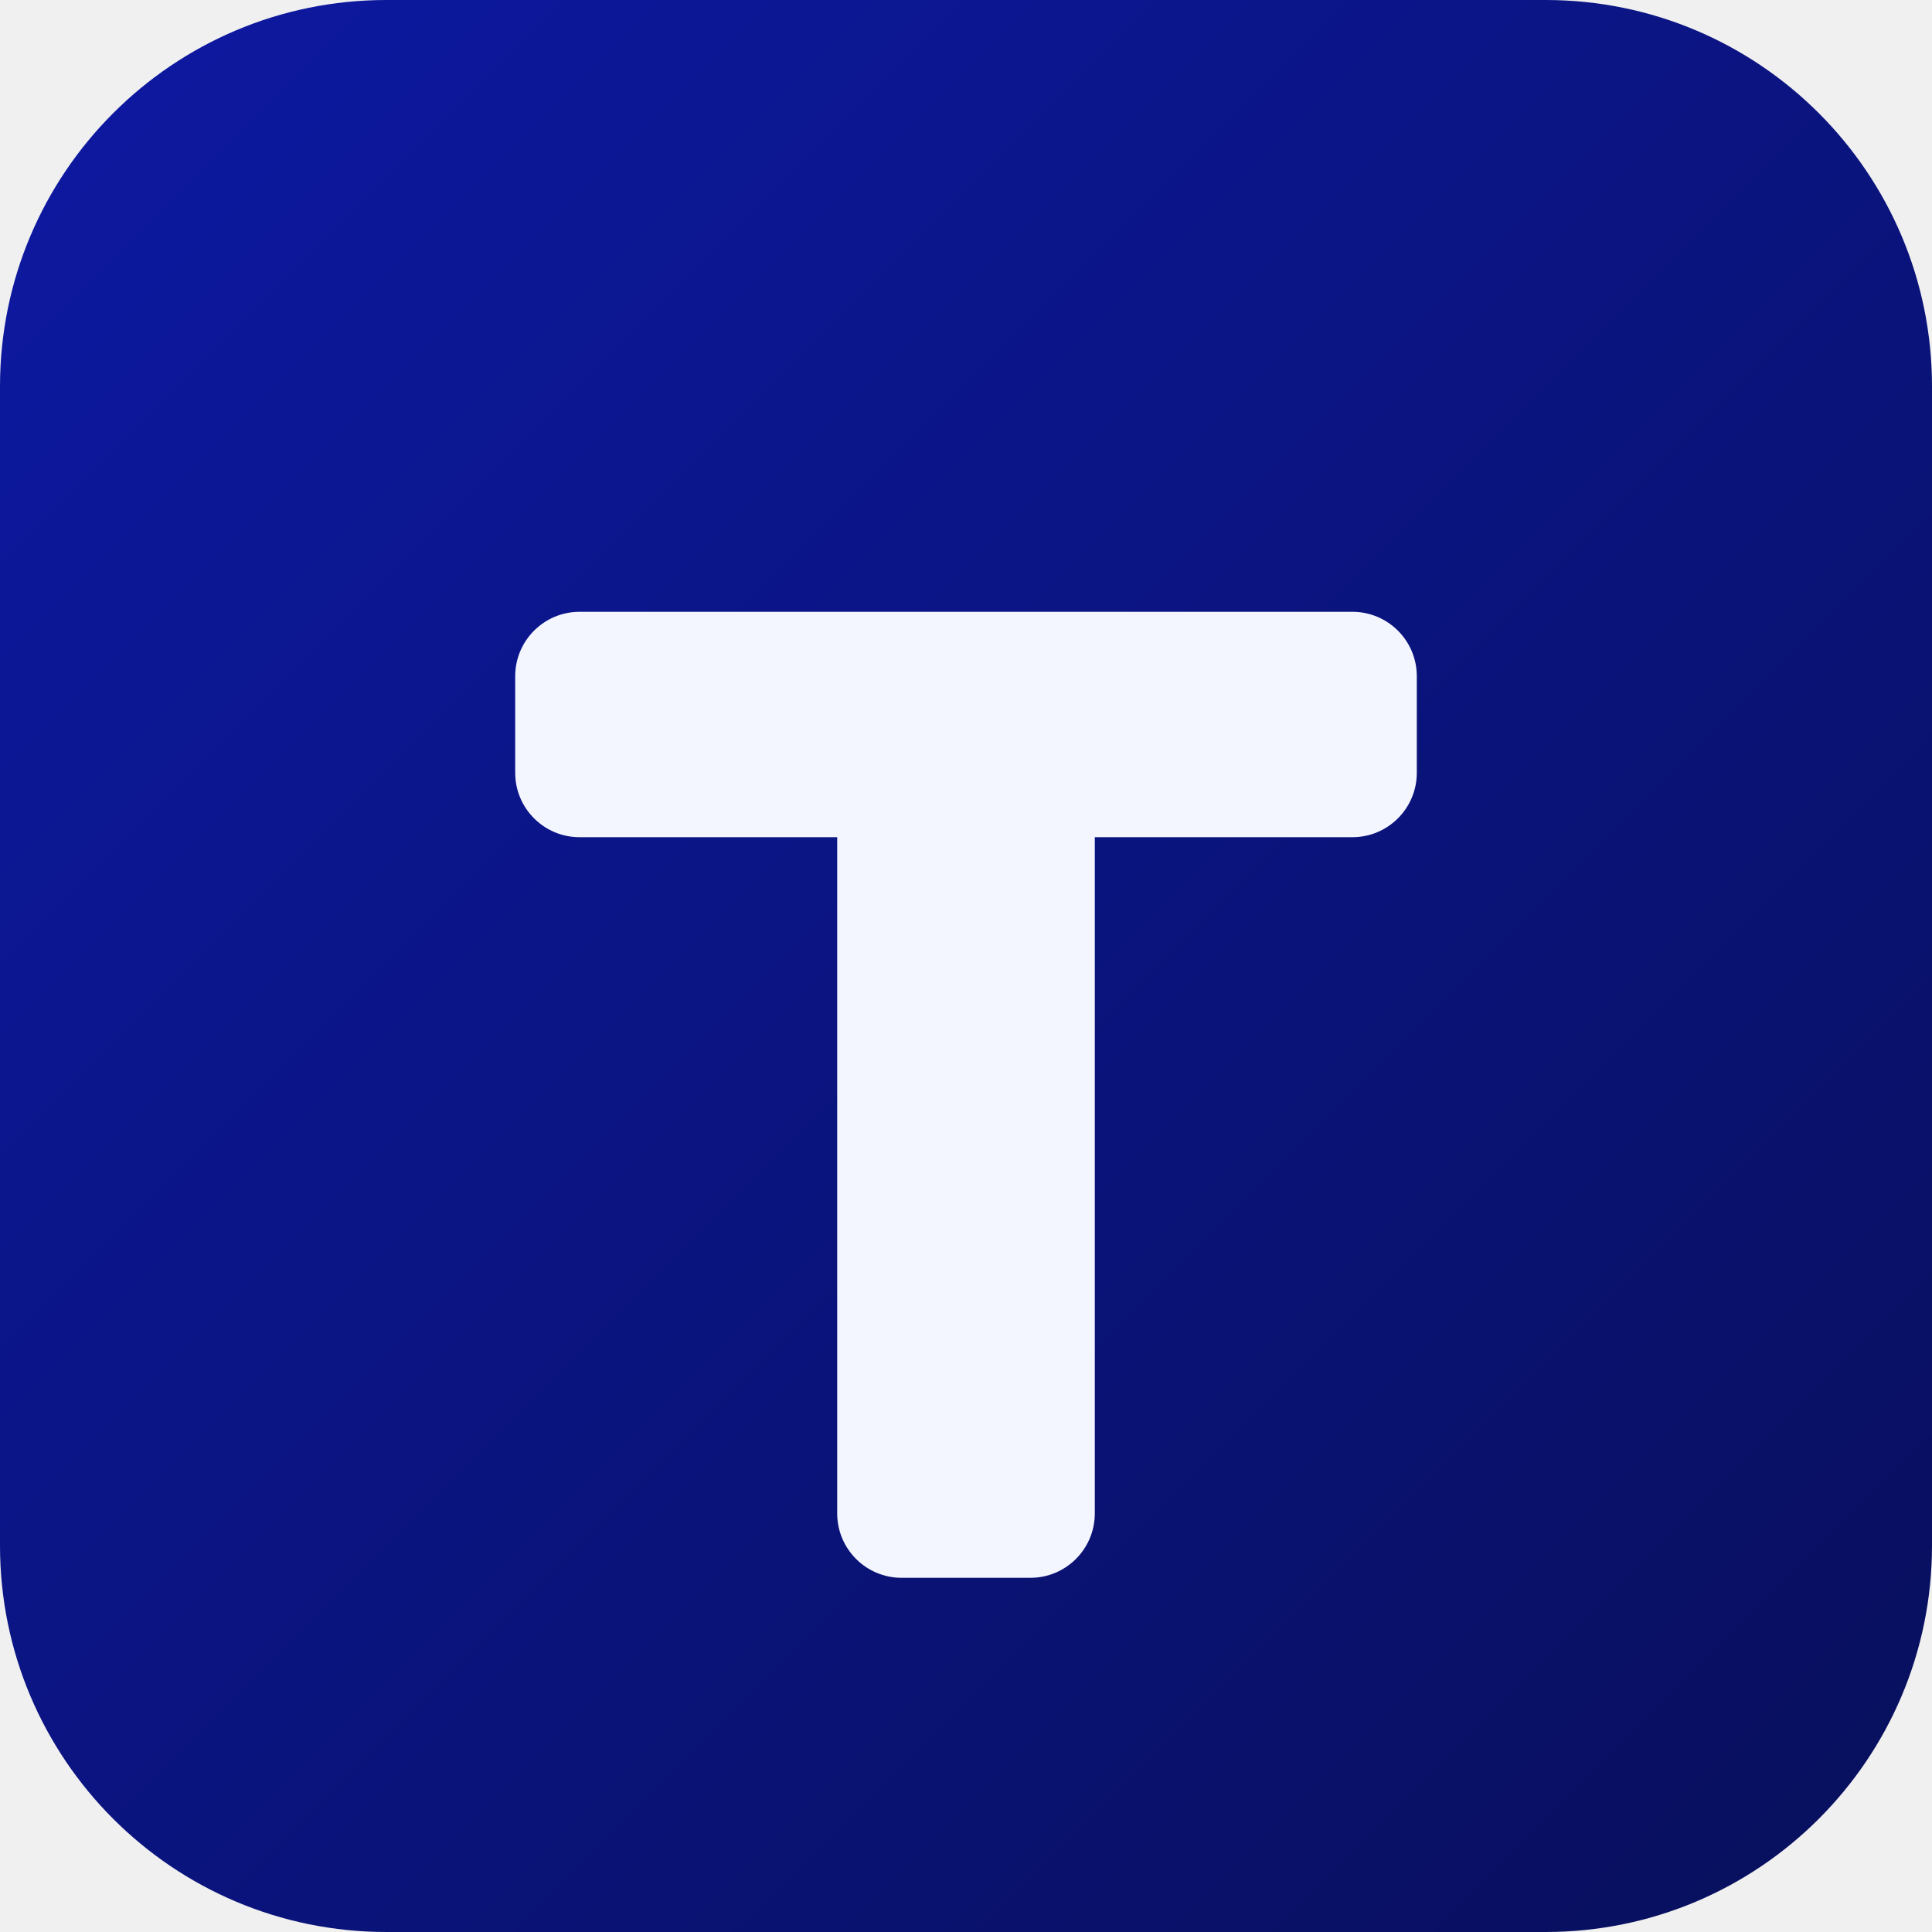
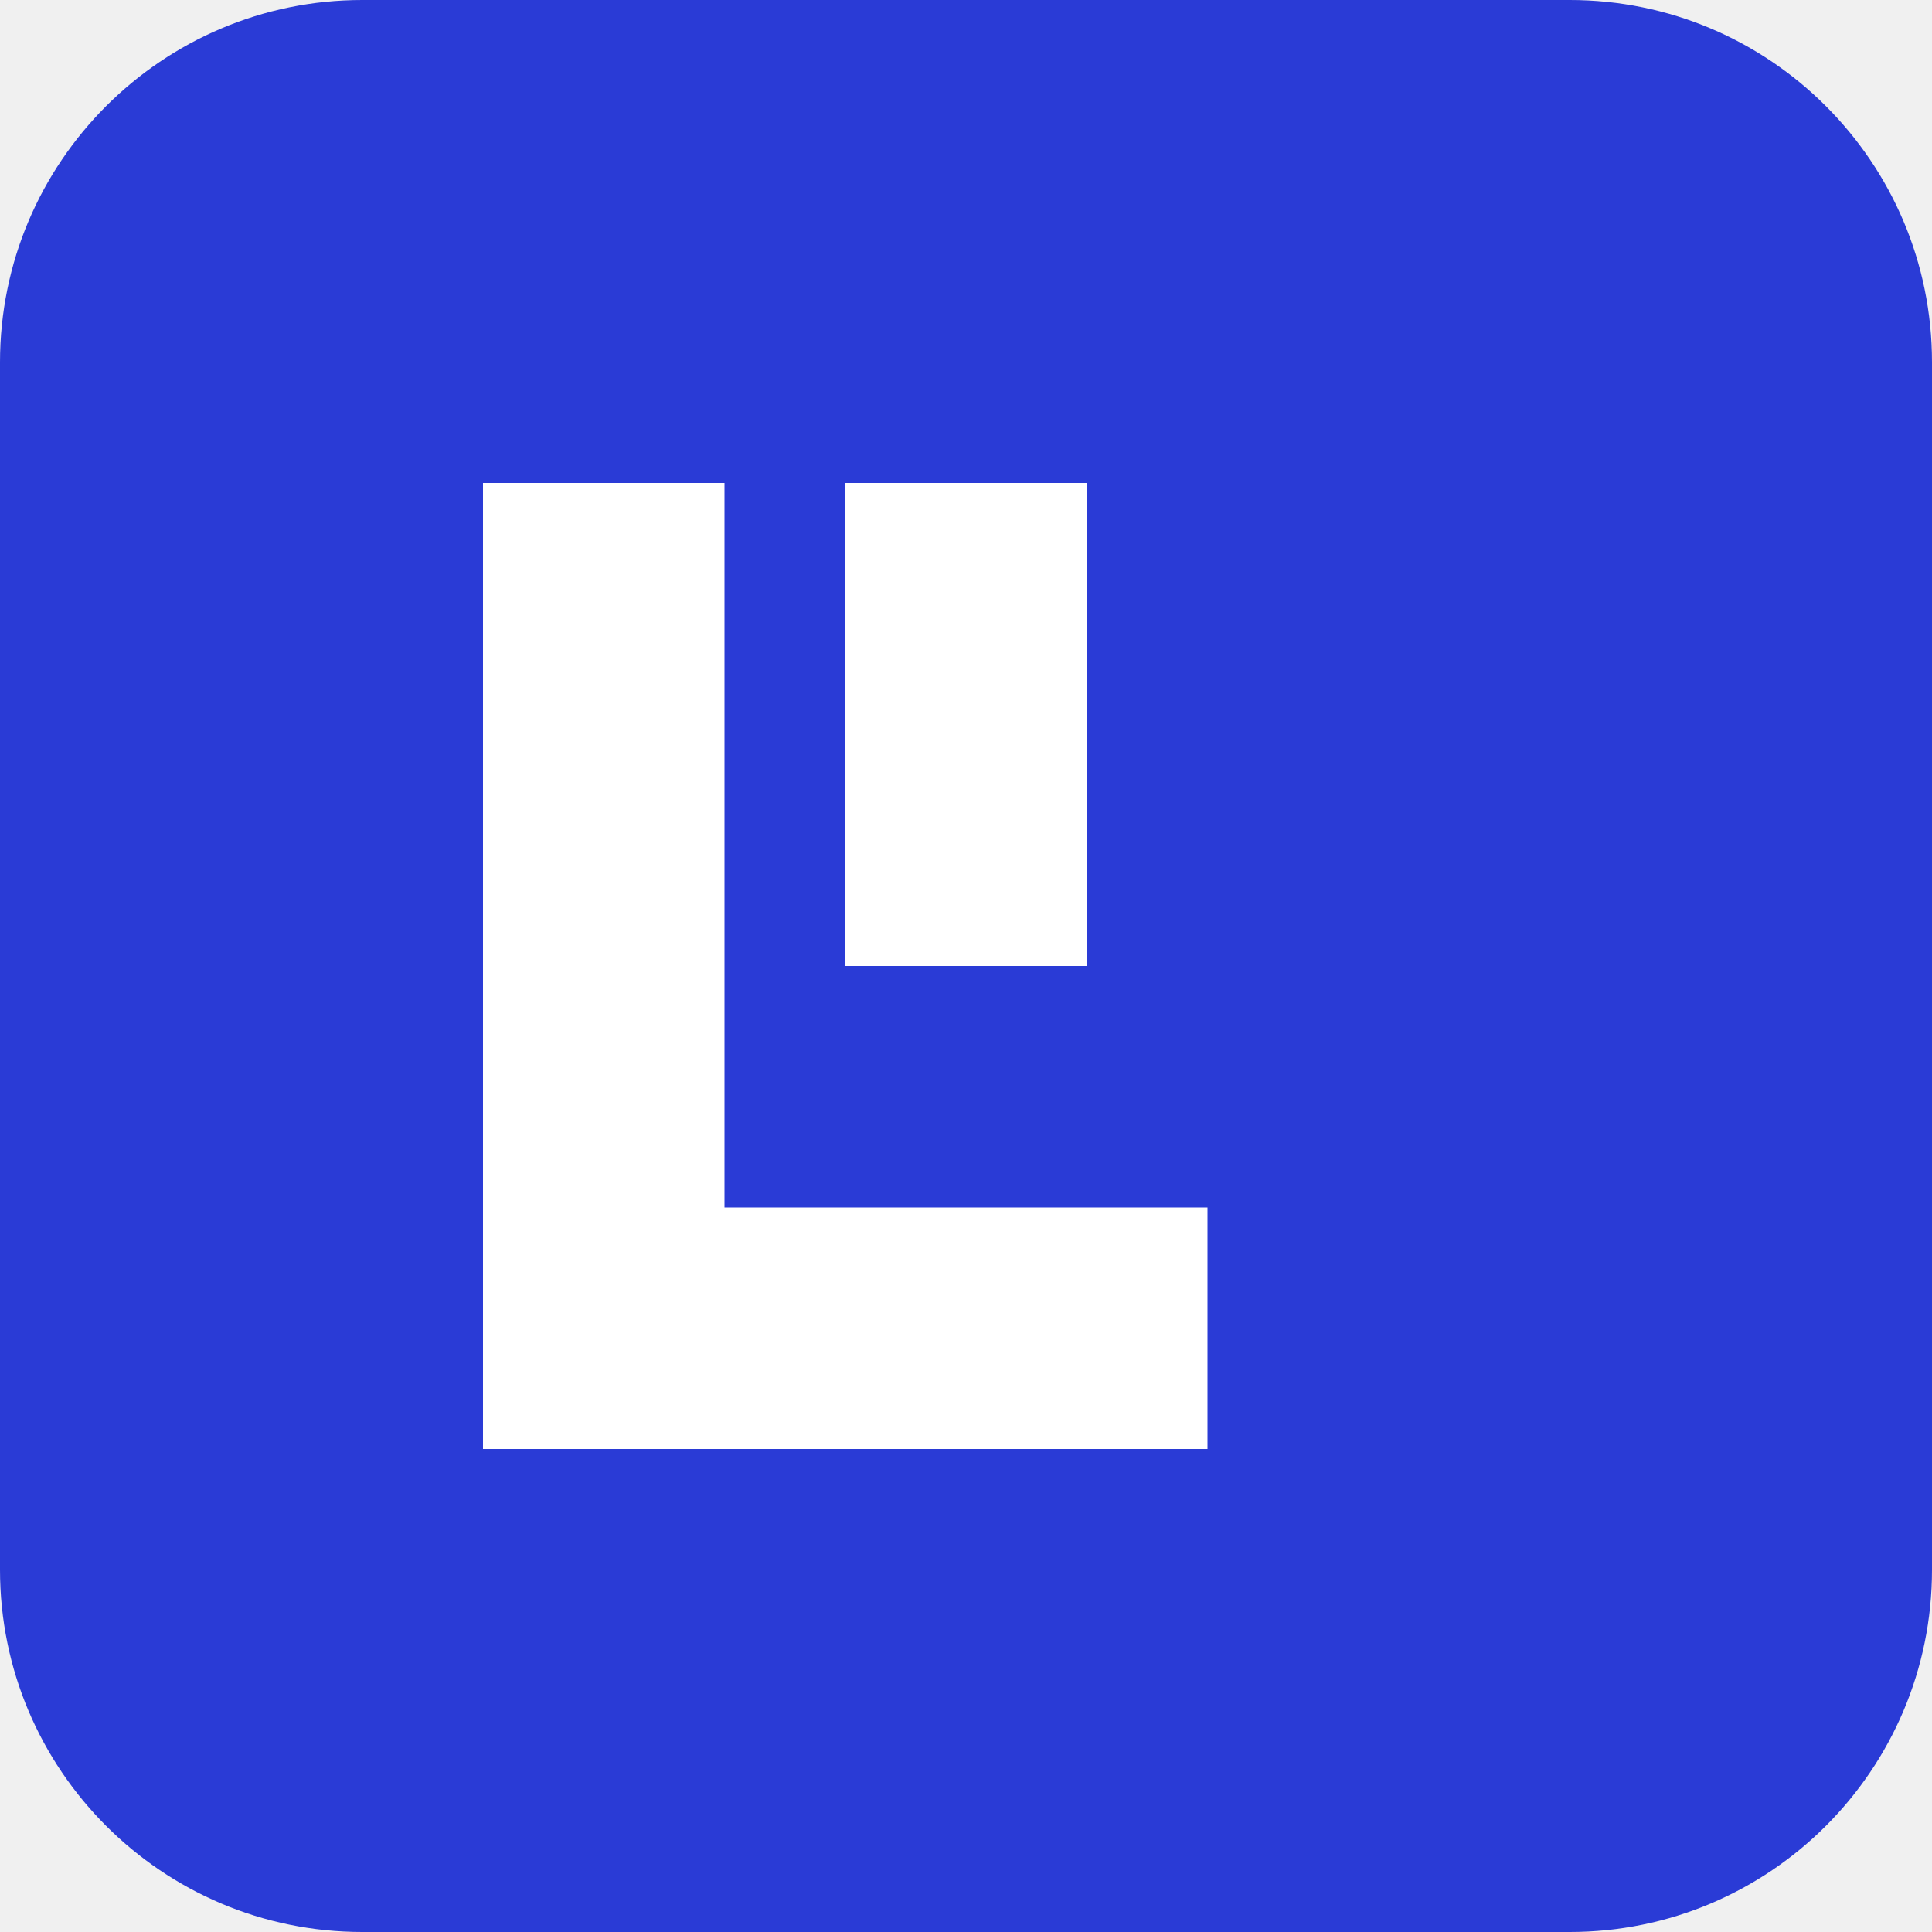
- <svg xmlns="http://www.w3.org/2000/svg" viewBox="0 0 120 120">
-   <defs>
-     <linearGradient id="g" x1="0" y1="0" x2="1" y2="1">
-       <stop offset="0%" stop-color="#0D19A3" />
-       <stop offset="100%" stop-color="#080F5B" />
-     </linearGradient>
-   </defs>
-   <rect width="120" height="120" rx="24" fill="url(#g)" />
-   <g fill="#F4F6FF">
-     <path d="M32 42c0-2.209 1.791-4 4-4h48c2.209 0 4 1.791 4 4v6c0 2.209-1.791 4-4 4H68v42c0 2.209-1.791 4-4 4h-8c-2.209 0-4-1.791-4-4V52H36c-2.209 0-4-1.791-4-4v-6z" />
-   </g>
+ <svg xmlns="http://www.w3.org/2000/svg" width="32" height="32" viewBox="0 0 32 32" fill="none">
+   <rect width="32" height="32" rx="6" fill="#2A3BD6" />
+   <path d="M8 8h4v12h8v4H8V8z" fill="white" />
+   <rect x="14" y="8" width="4" height="8" fill="white" />
</svg>
